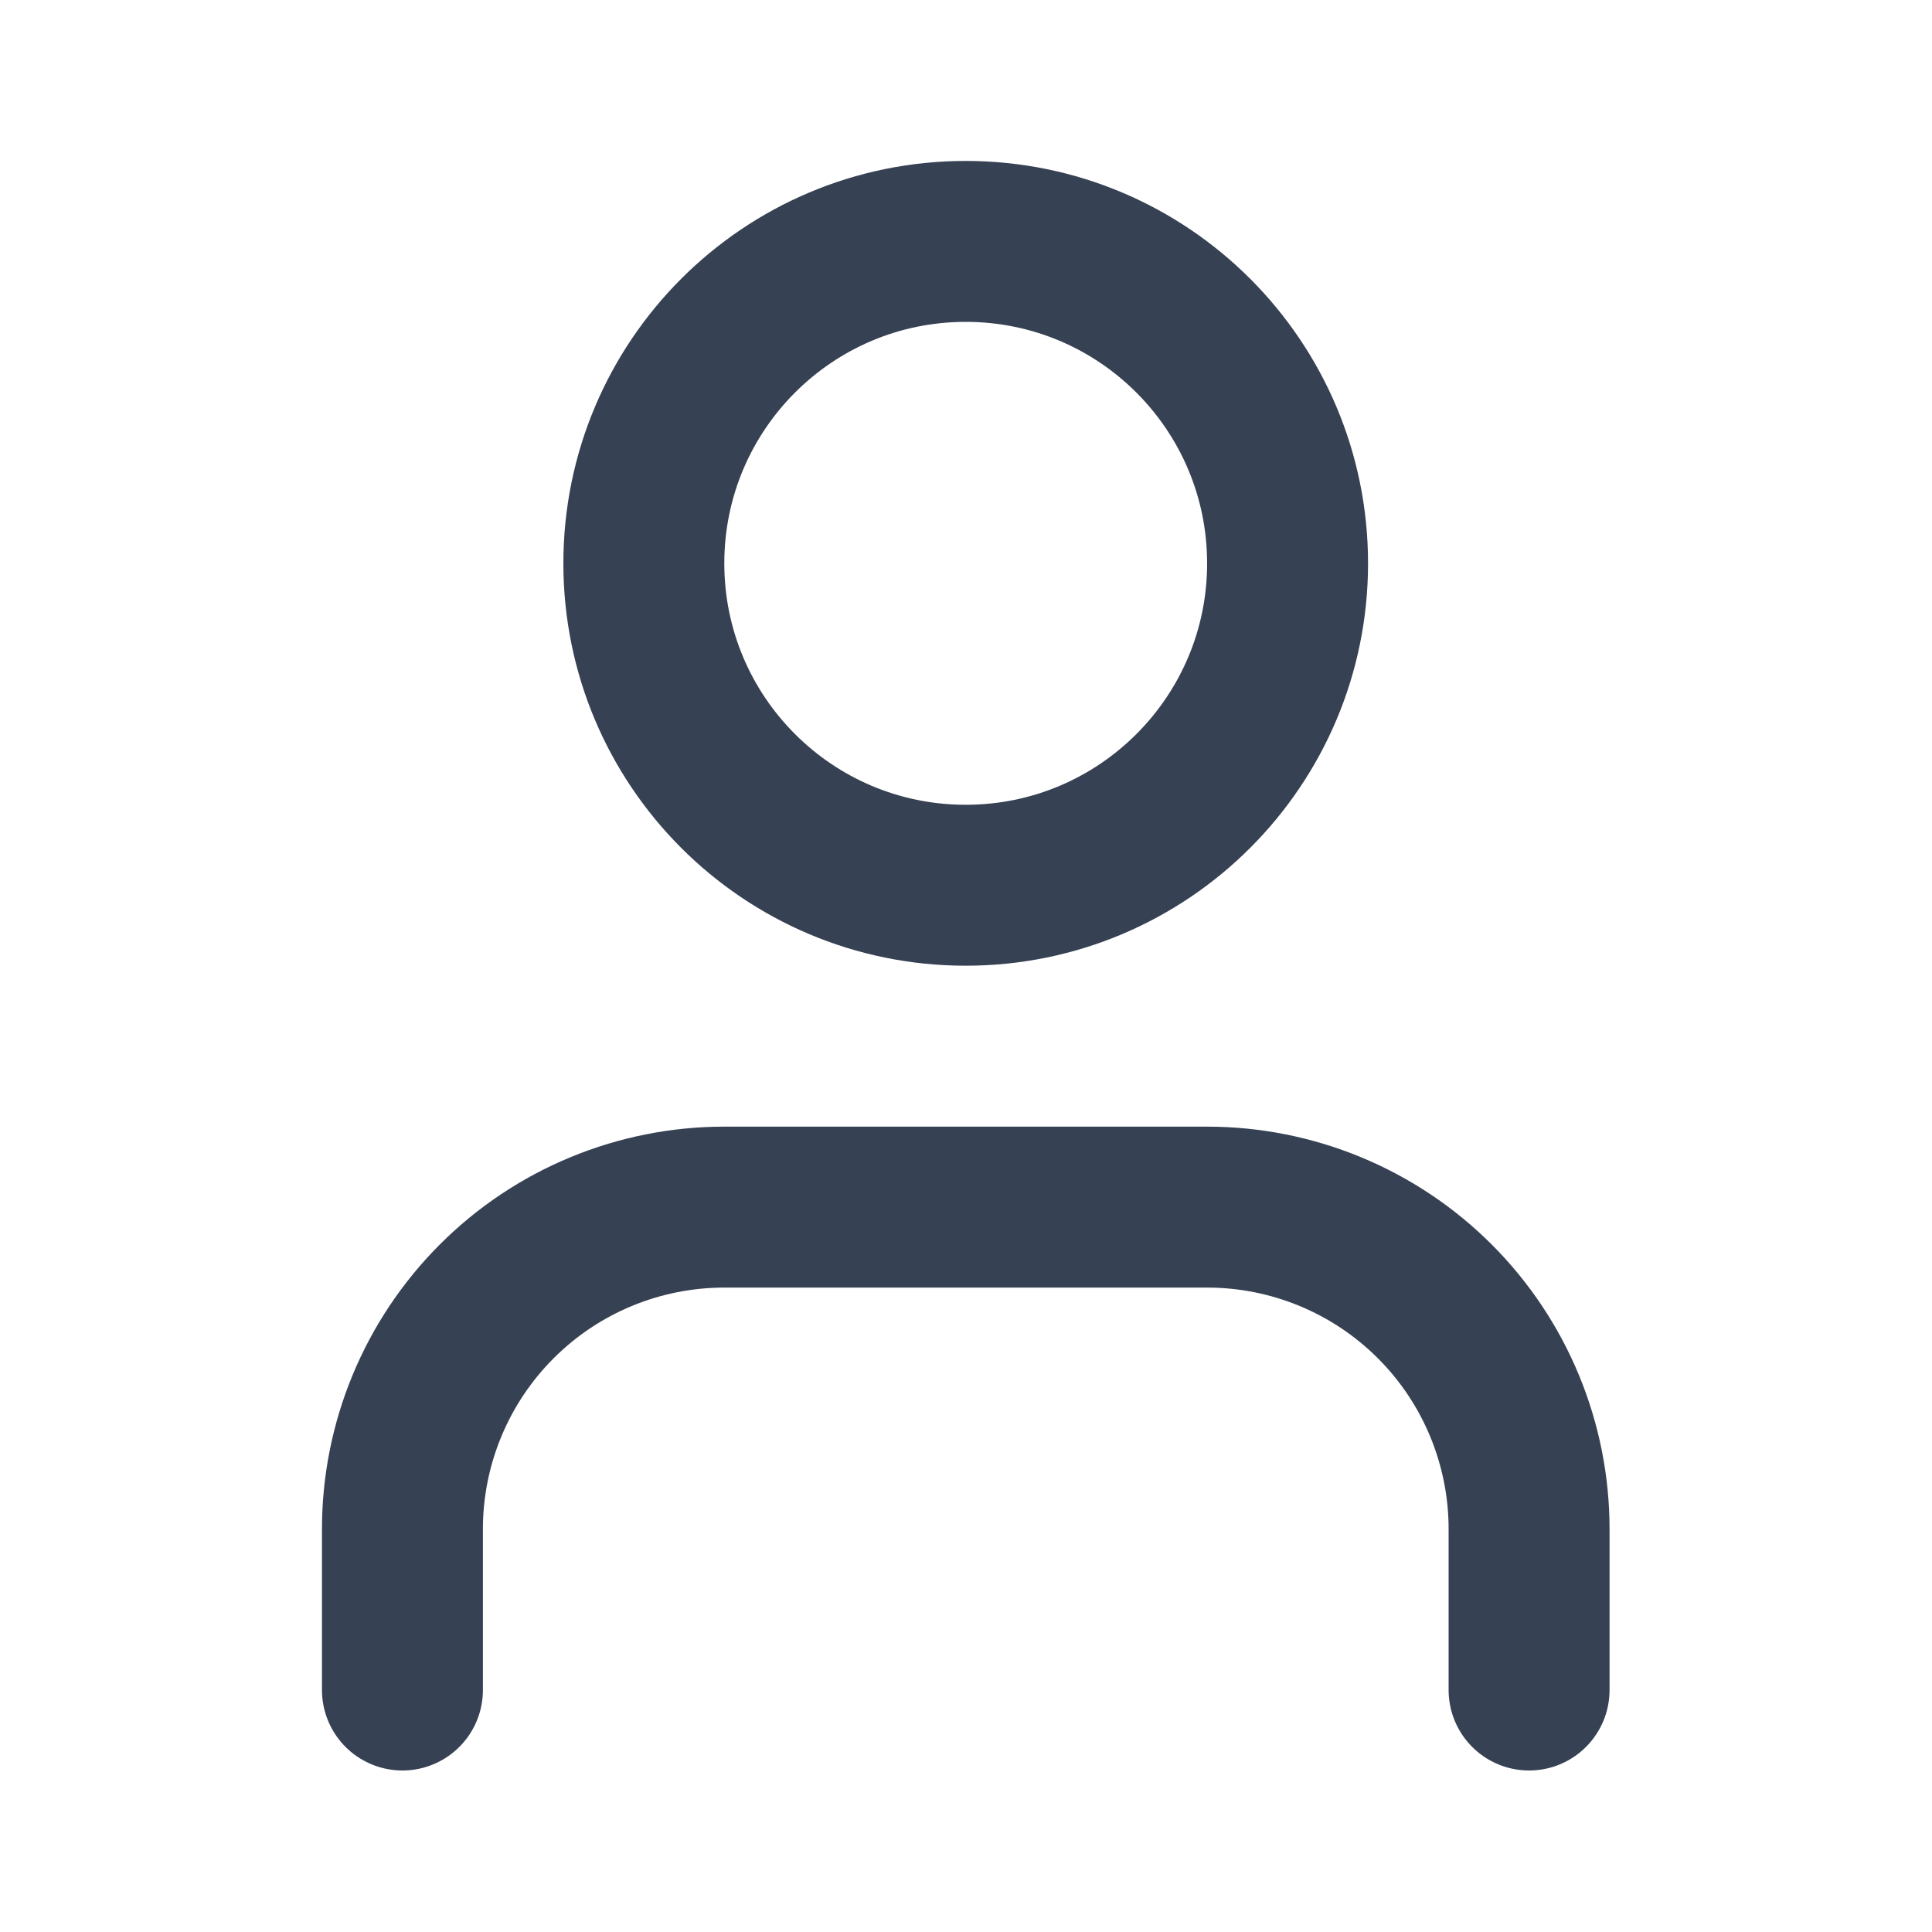
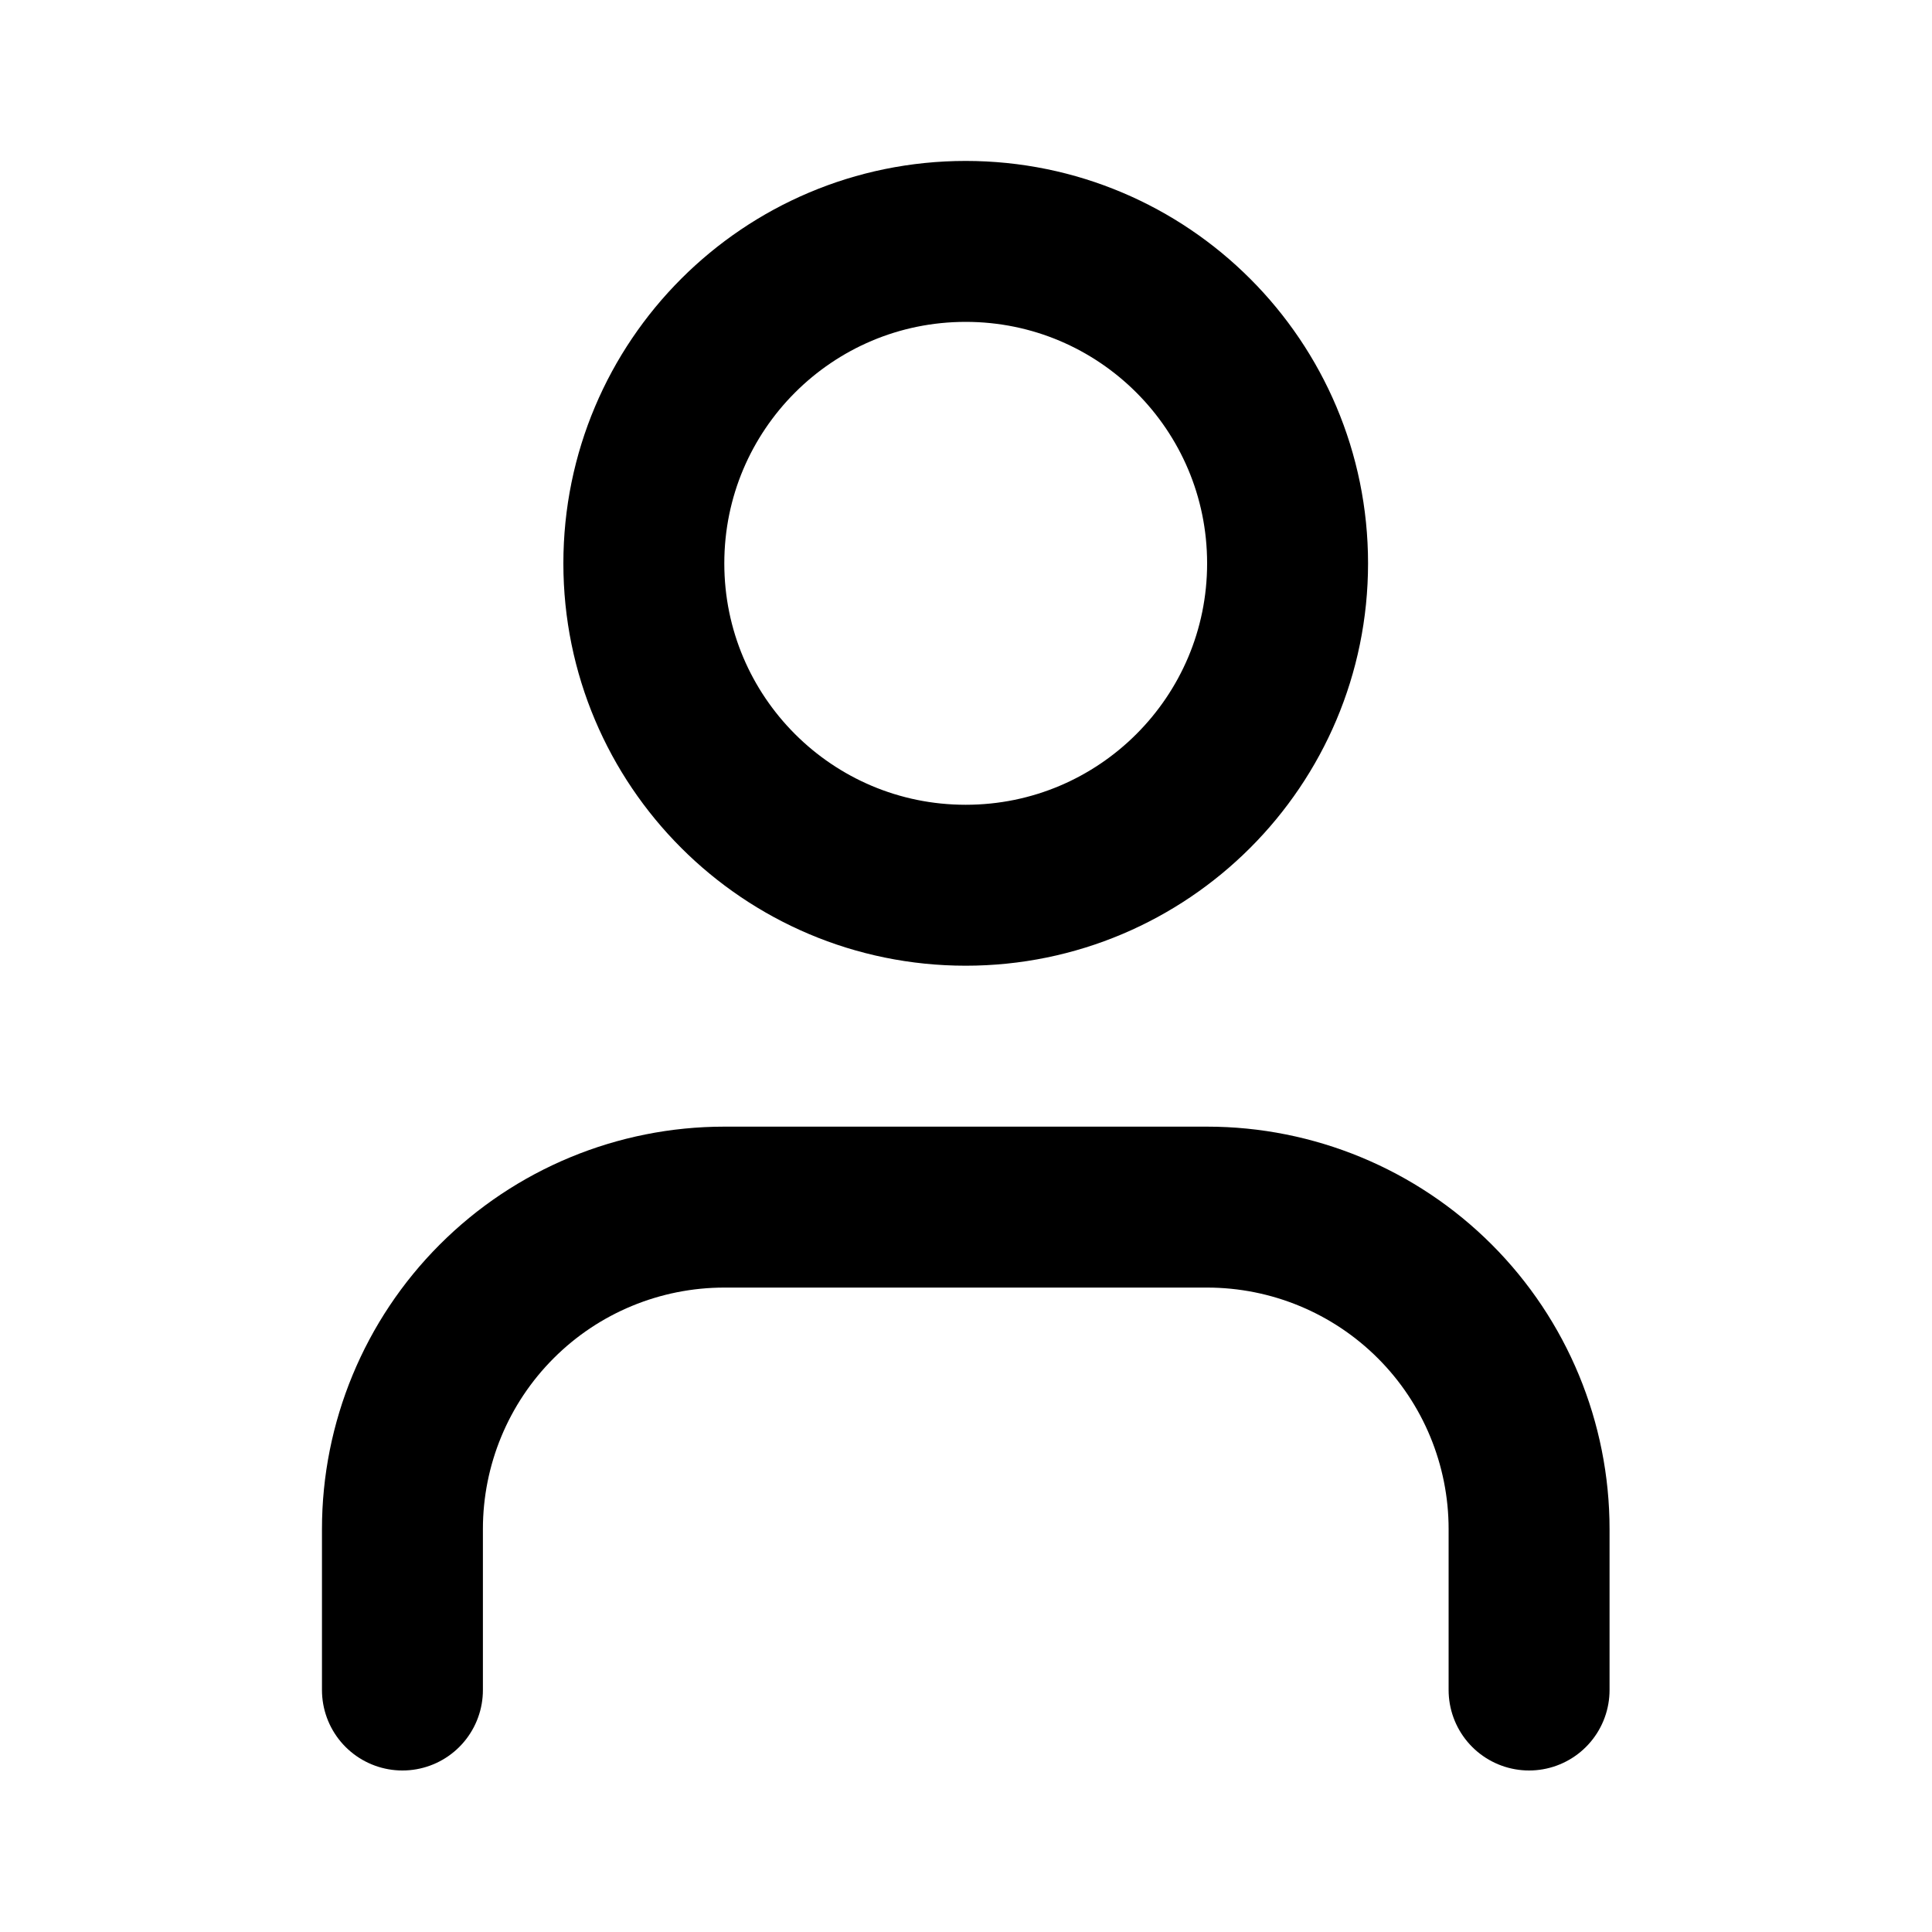
<svg xmlns="http://www.w3.org/2000/svg" width="20" height="20" viewBox="0 0 20 20" fill="none">
-   <path d="M15.829 17.495V15.829C15.829 14.945 15.478 14.097 14.853 13.472C14.228 12.847 13.38 12.496 12.496 12.496H7.498C6.614 12.496 5.766 12.847 5.142 13.472C4.517 14.097 4.166 14.945 4.166 15.829V17.495" stroke="#364153" stroke-width="1.666" stroke-linecap="round" stroke-linejoin="round" />
-   <path d="M9.997 9.164C11.837 9.164 13.329 7.672 13.329 5.832C13.329 3.991 11.837 2.499 9.997 2.499C8.156 2.499 6.665 3.991 6.665 5.832C6.665 7.672 8.156 9.164 9.997 9.164Z" stroke="#364153" stroke-width="1.666" stroke-linecap="round" stroke-linejoin="round" />
+   <path d="M15.829 17.495V15.829C15.829 14.945 15.478 14.097 14.853 13.472C14.228 12.847 13.38 12.496 12.496 12.496H7.498C6.614 12.496 5.766 12.847 5.142 13.472C4.517 14.097 4.166 14.945 4.166 15.829V17.495" stroke="currentColor" stroke-width="1.666" stroke-linecap="round" stroke-linejoin="round" />
+   <path d="M9.997 9.164C11.837 9.164 13.329 7.672 13.329 5.832C13.329 3.991 11.837 2.499 9.997 2.499C8.156 2.499 6.665 3.991 6.665 5.832C6.665 7.672 8.156 9.164 9.997 9.164Z" stroke="currentColor" stroke-width="1.666" stroke-linecap="round" stroke-linejoin="round" />
</svg>
